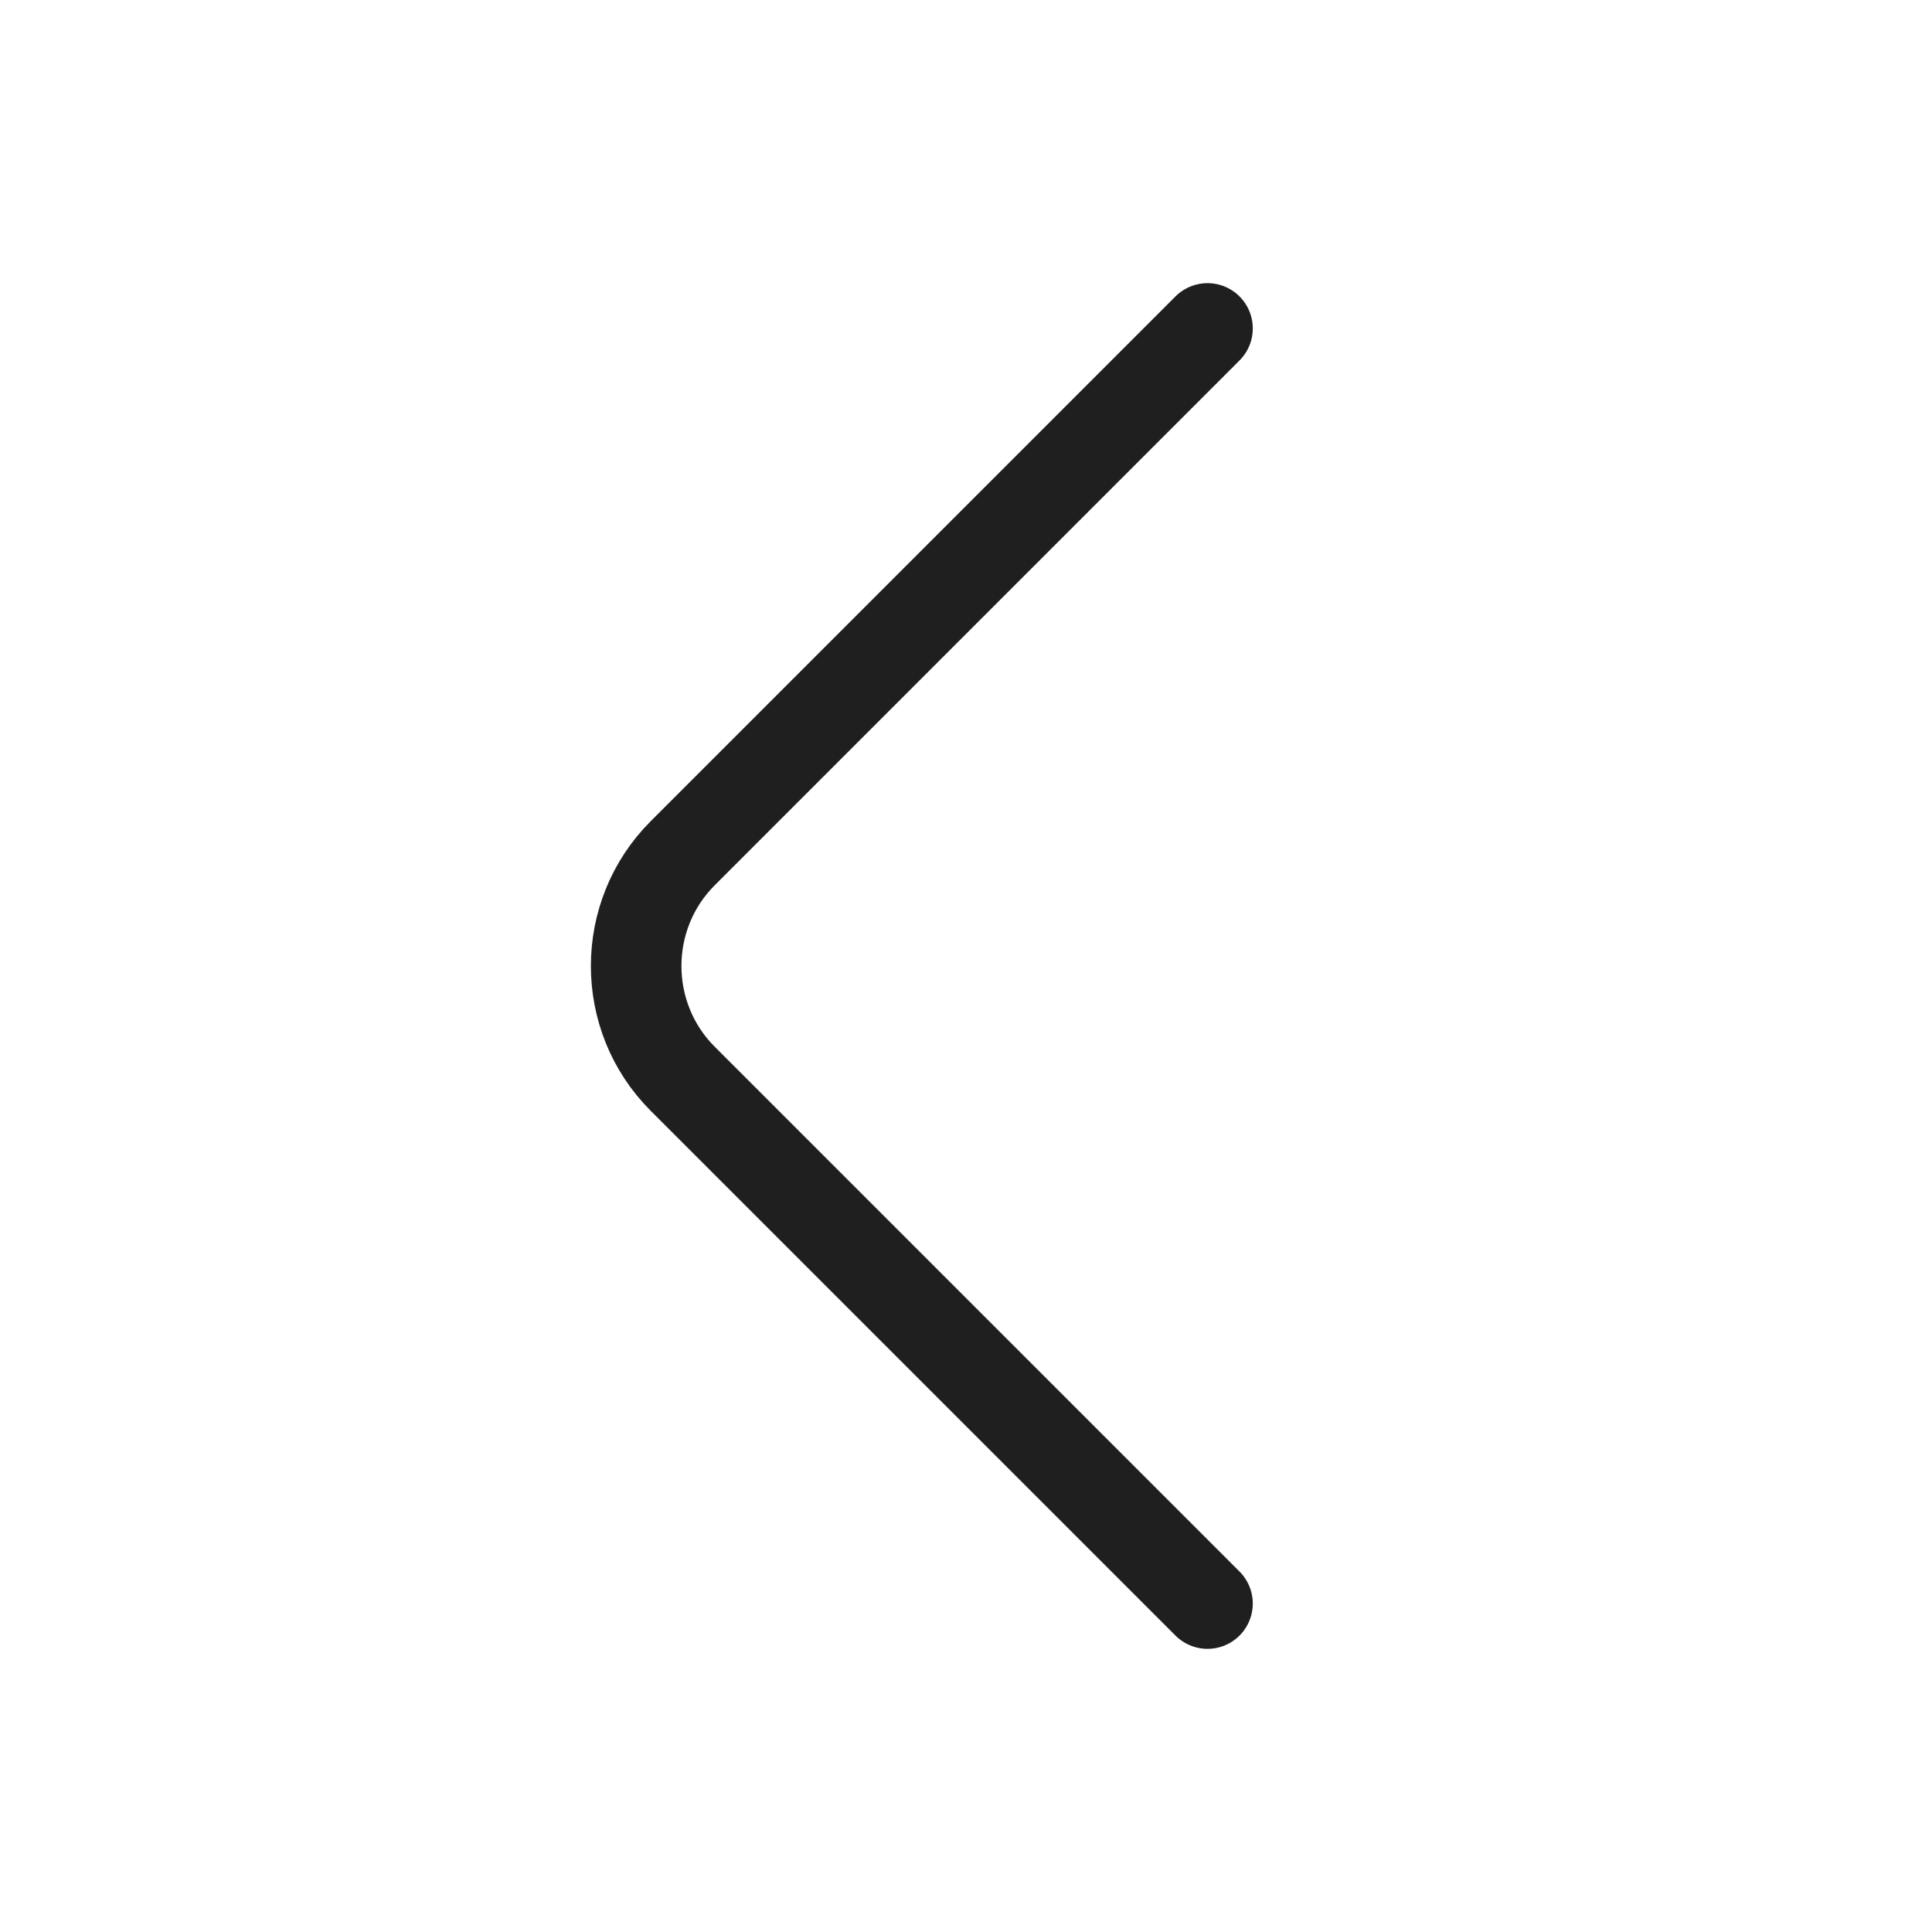
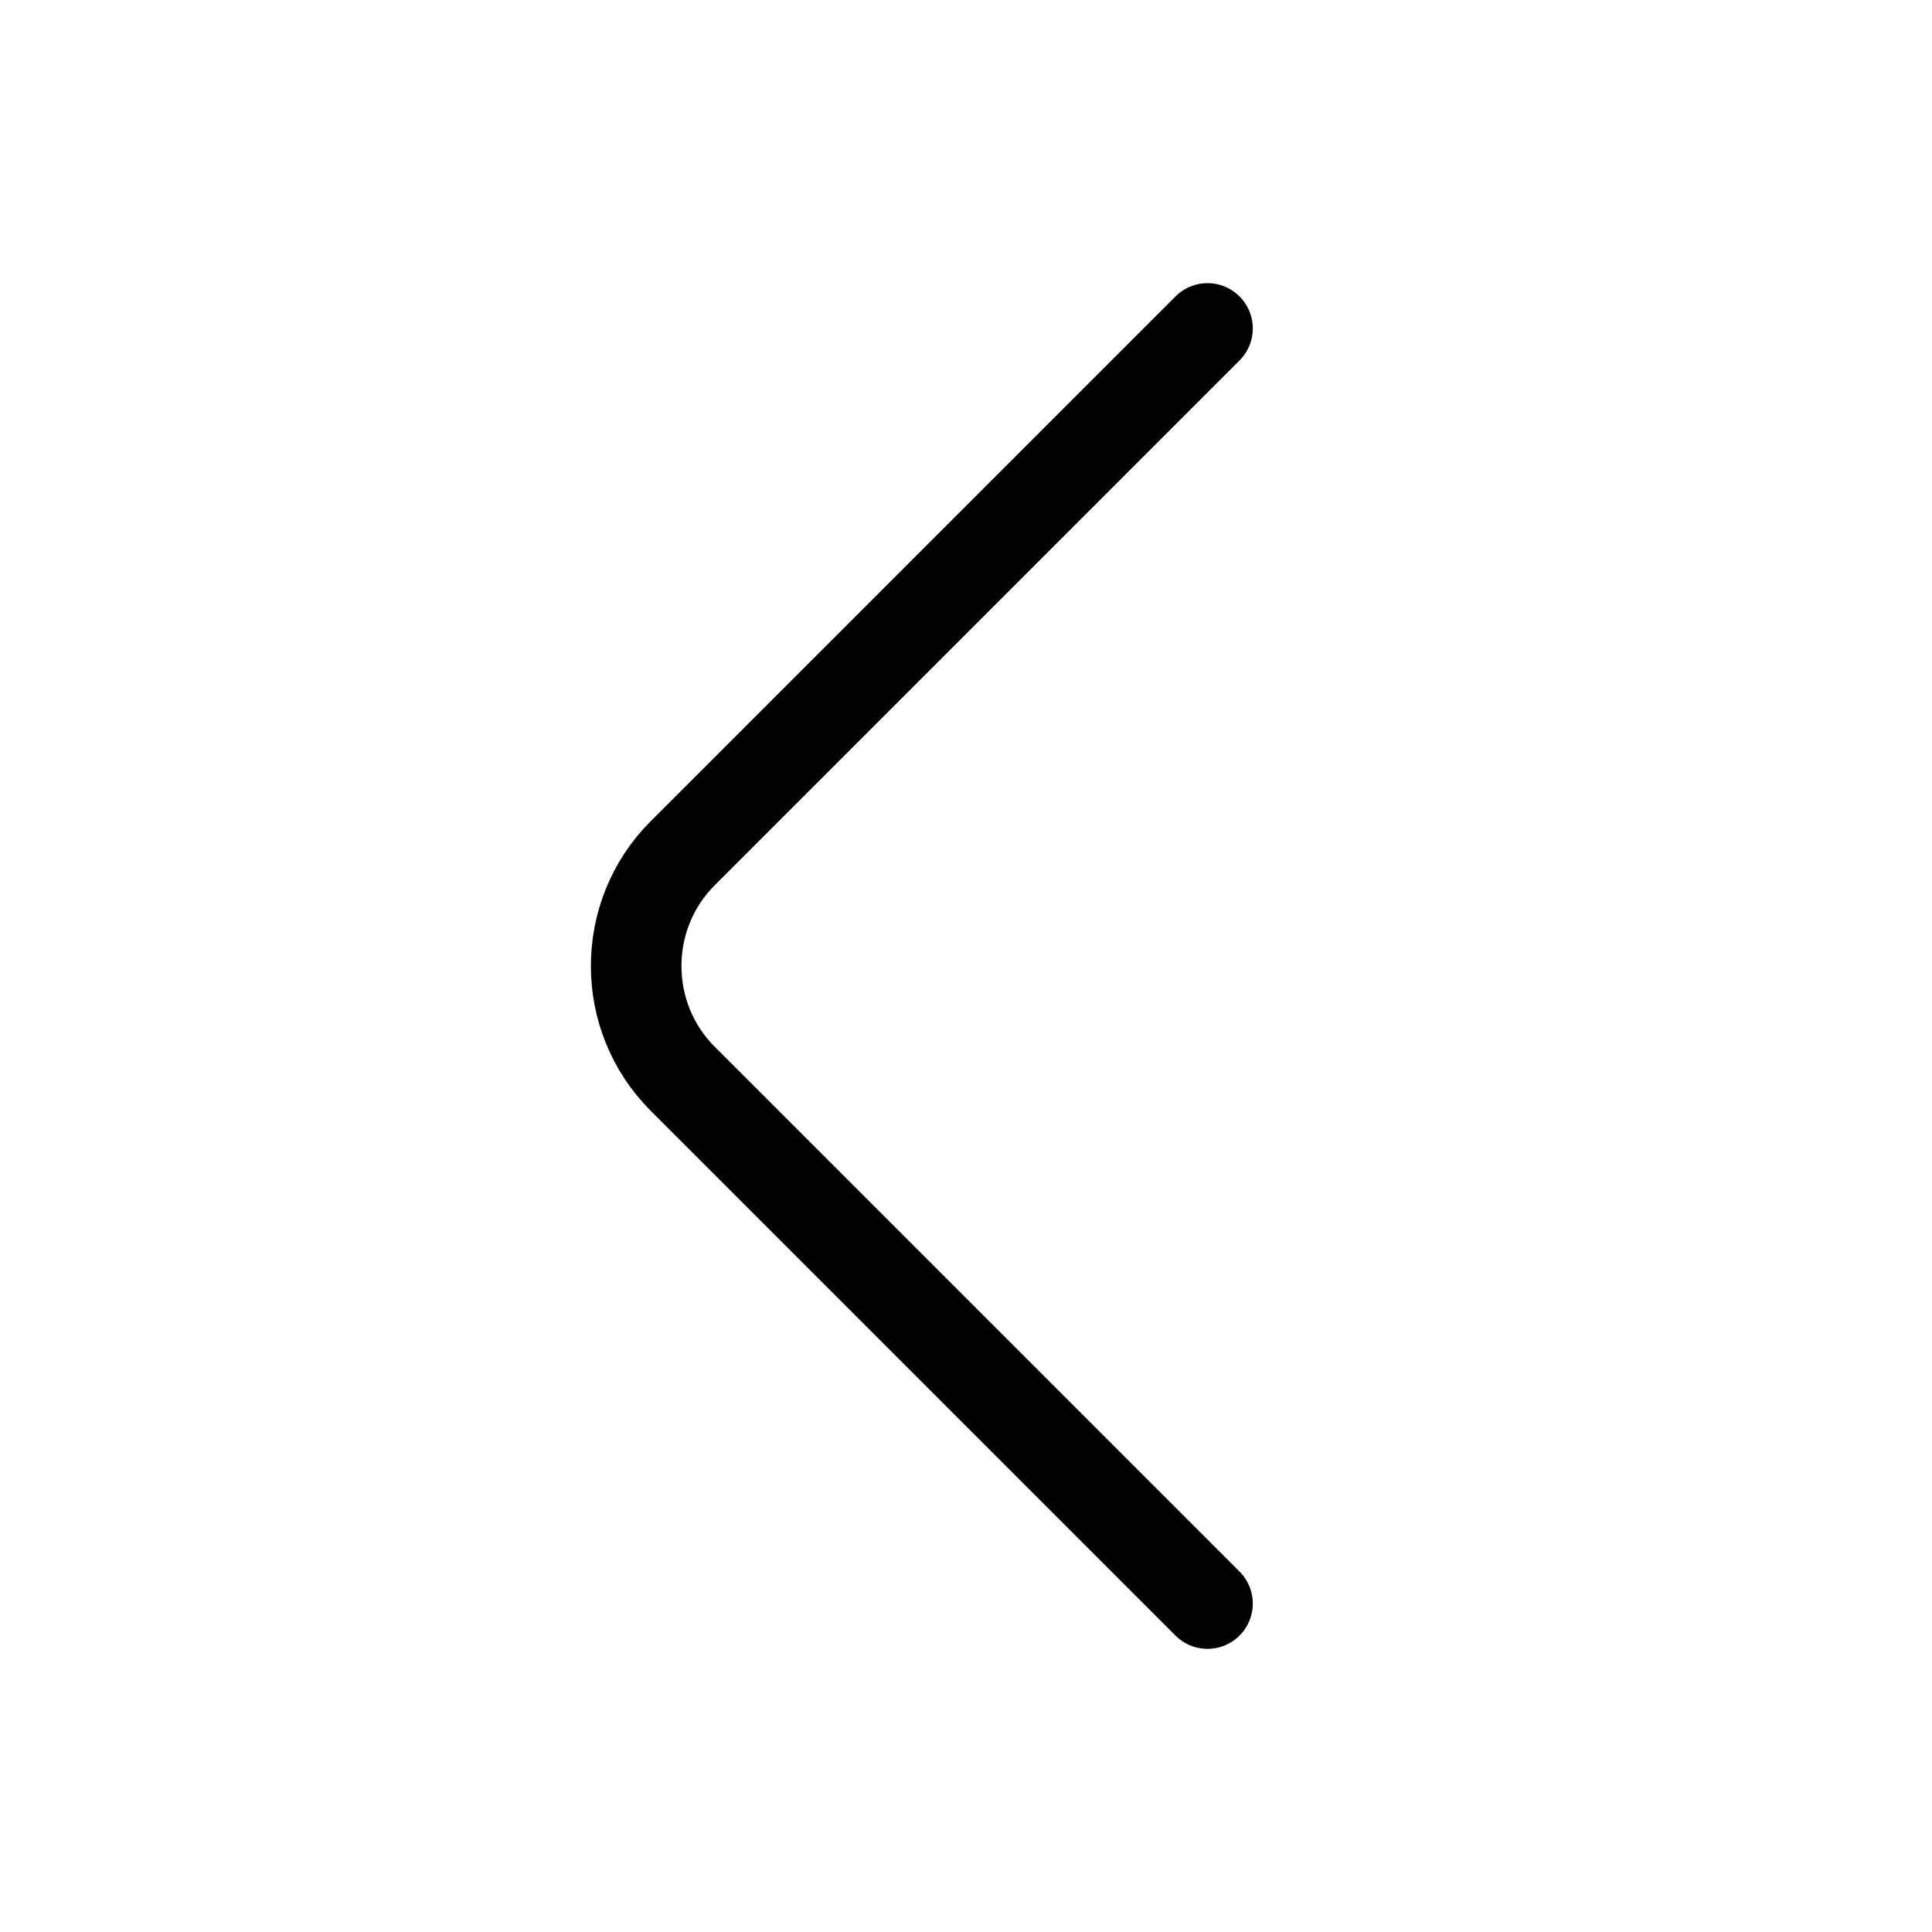
<svg xmlns="http://www.w3.org/2000/svg" width="32" height="32" viewBox="0 0 32 32" fill="none">
-   <path d="M20 26.56L11.307 17.867C10.28 16.84 10.28 15.16 11.307 14.133L20 5.44" stroke="#1F1F1F" stroke-width="1.5" stroke-miterlimit="10" stroke-linecap="round" stroke-linejoin="round" />
+   <path d="M20 26.56L11.307 17.867C10.28 16.84 10.28 15.16 11.307 14.133L20 5.44" stroke="currentColor" stroke-width="1.5" stroke-miterlimit="10" stroke-linecap="round" stroke-linejoin="round" />
</svg>
